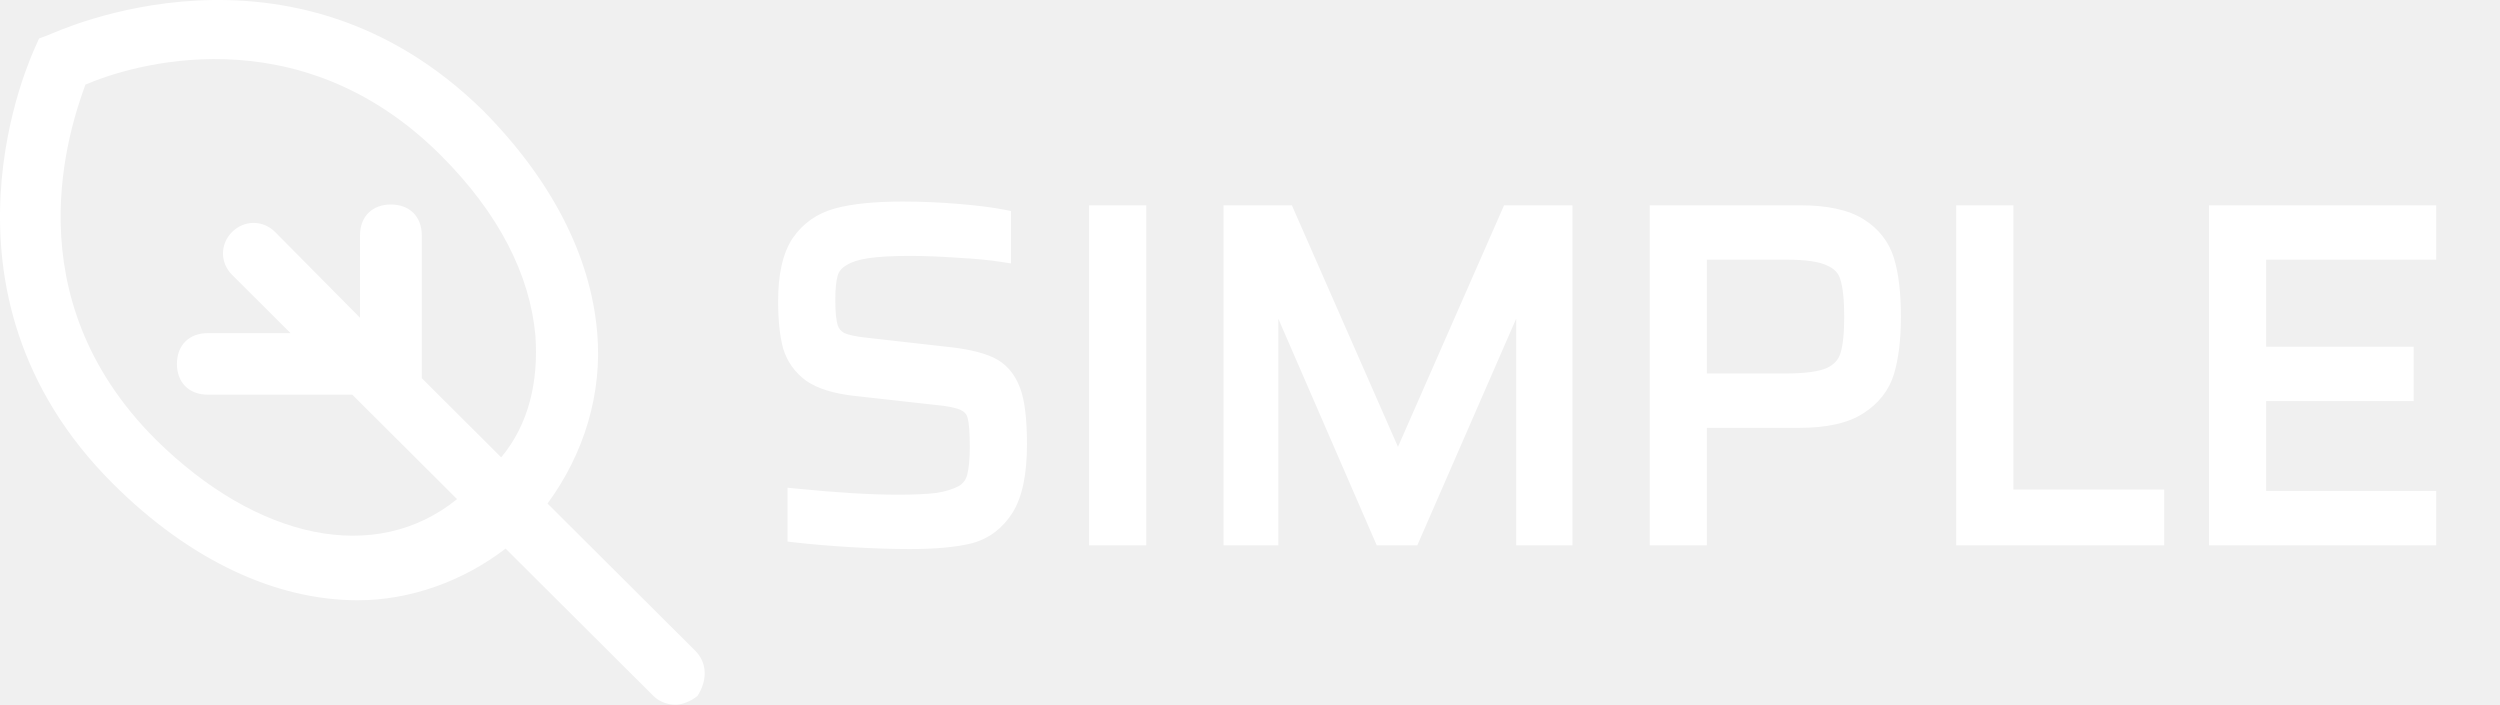
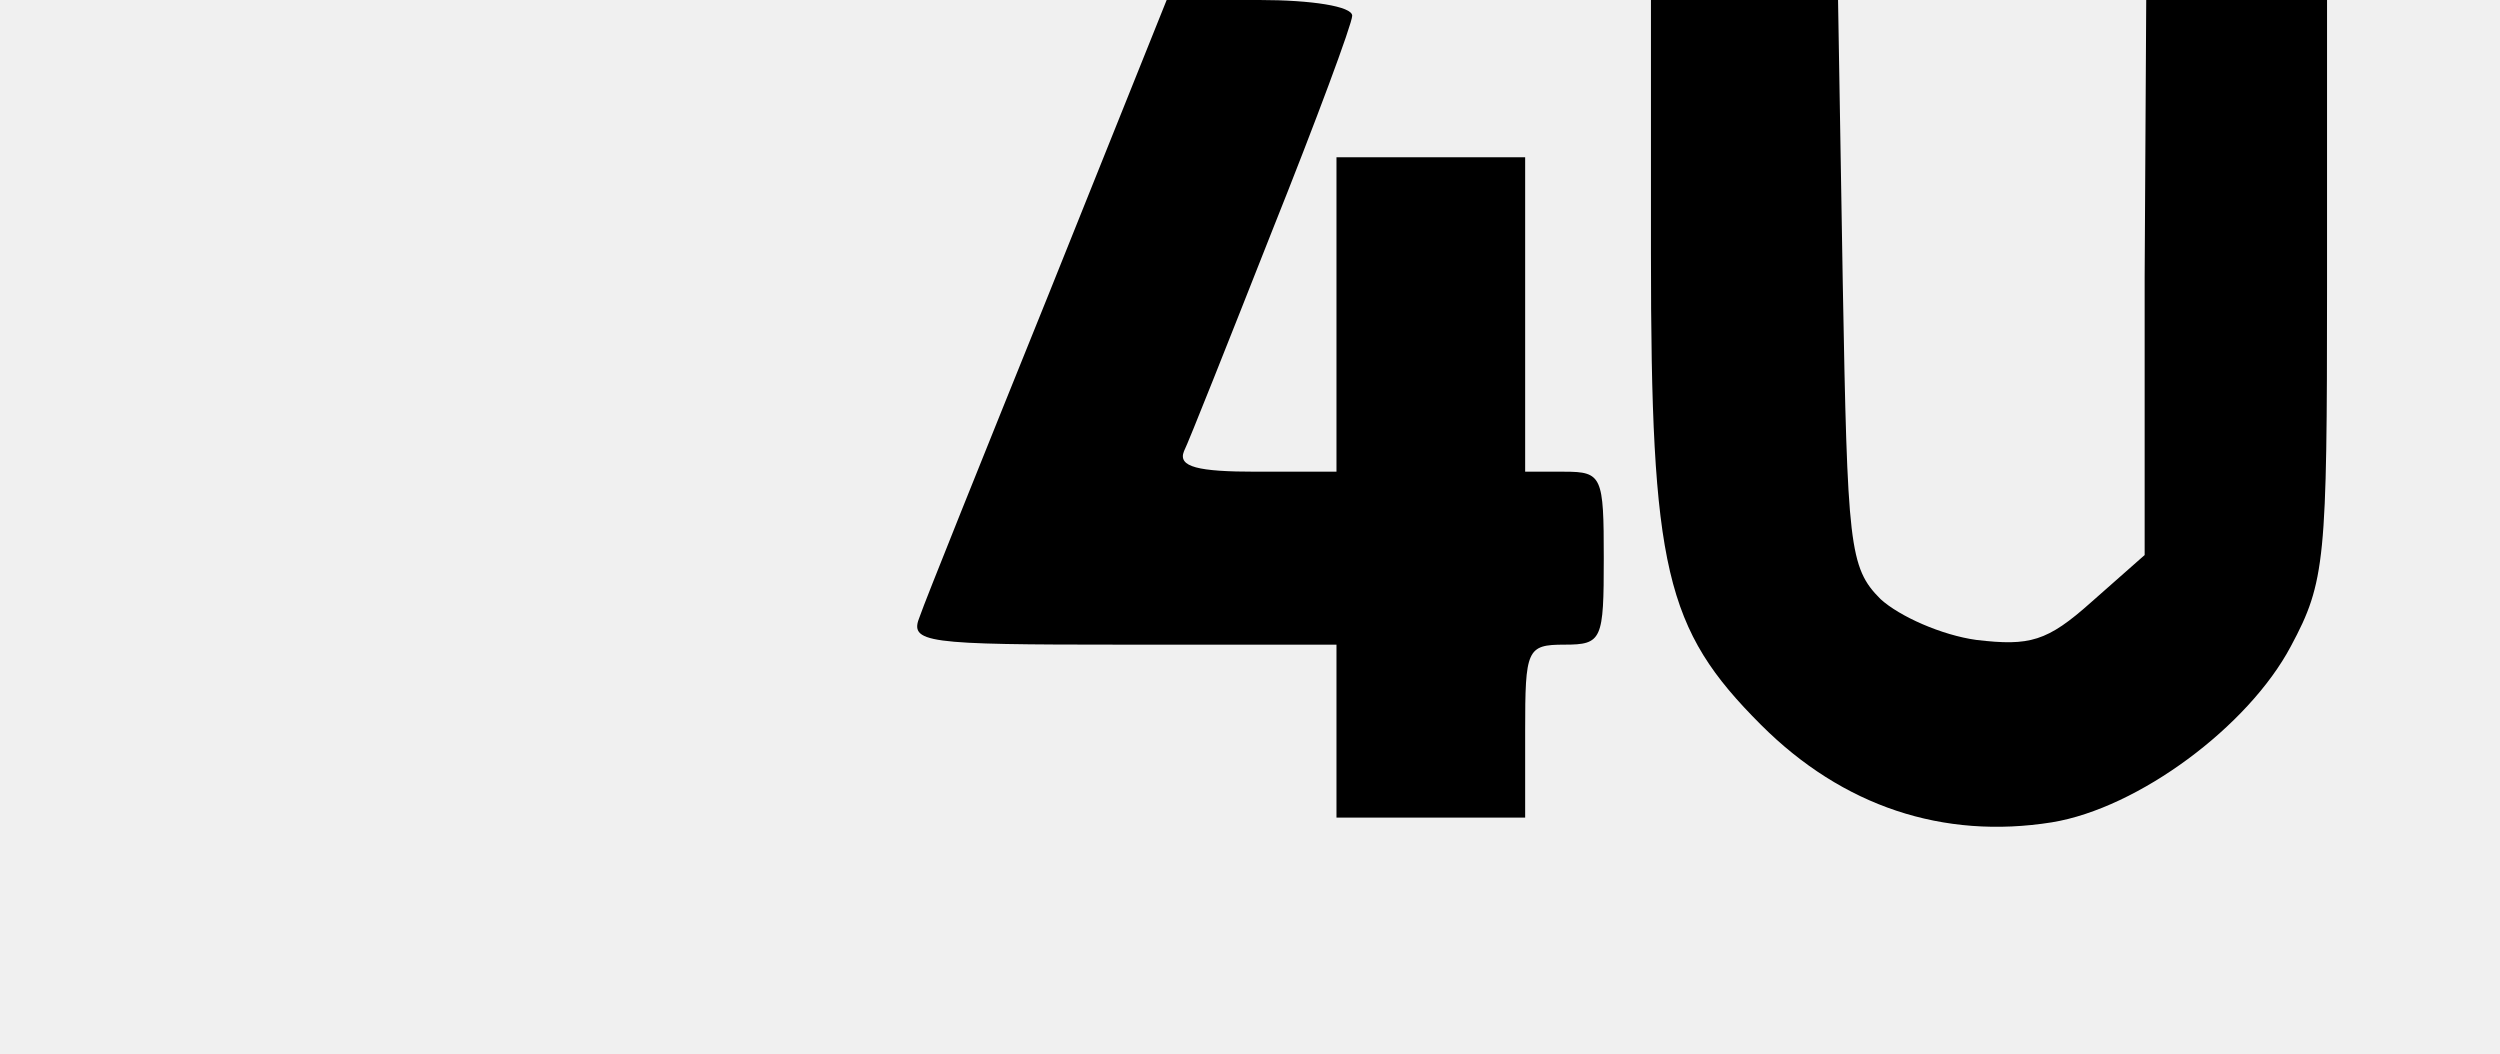
- <svg xmlns="http://www.w3.org/2000/svg" width="149" height="42" viewBox="0 0 149 42" fill="none">
-   <path d="M41.44 38.789L32.632 30.01C34.801 27.061 35.918 23.457 35.59 19.788C35.195 15.202 32.829 10.681 28.819 6.619C17.316 -4.717 3.38 1.901 2.854 2.098L2.328 2.294L2.065 2.884C2 3.08 -4.837 17.299 6.732 28.83C11.334 33.417 16.461 35.776 21.325 35.776C24.415 35.776 27.57 34.662 30.134 32.696L38.942 41.476C39.337 41.869 39.862 42 40.257 42C40.651 42 41.177 41.803 41.572 41.476C42.163 40.559 42.163 39.51 41.44 38.789ZM9.296 26.209C0.685 17.626 4.169 7.601 5.089 5.046C7.653 3.932 17.71 0.722 26.255 9.239C29.739 12.712 31.58 16.381 31.909 19.985C32.106 22.737 31.514 25.292 29.871 27.258L25.138 22.54V14.023C25.138 12.909 24.415 12.188 23.297 12.188C22.18 12.188 21.457 12.909 21.457 14.023V18.937L16.395 13.826C15.672 13.105 14.555 13.105 13.832 13.826C13.109 14.547 13.109 15.661 13.832 16.381L17.316 19.854H12.386C11.268 19.854 10.545 20.575 10.545 21.689C10.545 22.802 11.268 23.523 12.386 23.523H20.997L22.114 24.637L27.241 29.748C22.377 33.679 15.344 32.172 9.296 26.209Z" fill="white" />
-   <path d="M54.212 32.224C53.185 32.224 52.037 32.187 50.768 32.112C49.517 32.037 48.407 31.944 47.436 31.832V29.62C49.863 29.863 51.888 29.984 53.512 29.984C54.52 29.984 55.313 29.947 55.892 29.872C56.489 29.779 56.993 29.62 57.404 29.396C57.777 29.172 58.02 28.845 58.132 28.416C58.244 27.968 58.3 27.38 58.3 26.652C58.3 25.775 58.253 25.159 58.16 24.804C58.067 24.431 57.843 24.16 57.488 23.992C57.152 23.824 56.564 23.703 55.724 23.628L50.964 23.096C49.807 22.965 48.929 22.695 48.332 22.284C47.753 21.855 47.361 21.304 47.156 20.632C46.969 19.941 46.876 19.045 46.876 17.944C46.876 16.413 47.137 15.256 47.66 14.472C48.201 13.688 48.948 13.165 49.9 12.904C50.871 12.643 52.168 12.512 53.792 12.512C54.875 12.512 55.976 12.559 57.096 12.652C58.216 12.745 59.103 12.857 59.756 12.988V15.116C59.047 15.004 58.169 14.92 57.124 14.864C56.079 14.789 55.108 14.752 54.212 14.752C53.167 14.752 52.327 14.799 51.692 14.892C51.057 14.985 50.563 15.144 50.208 15.368C49.816 15.592 49.564 15.891 49.452 16.264C49.34 16.637 49.284 17.169 49.284 17.86C49.284 18.625 49.34 19.185 49.452 19.54C49.564 19.876 49.779 20.128 50.096 20.296C50.413 20.445 50.936 20.557 51.664 20.632L56.368 21.164C57.488 21.276 58.356 21.472 58.972 21.752C59.588 22.032 60.036 22.536 60.316 23.264C60.577 23.936 60.708 25.009 60.708 26.484C60.708 28.183 60.447 29.452 59.924 30.292C59.401 31.113 58.701 31.645 57.824 31.888C56.947 32.112 55.743 32.224 54.212 32.224ZM65.409 32V12.736H67.817V32H65.409ZM90.865 32V16.852H90.753L84.145 32H82.381L75.801 16.852H75.689V32H73.421V12.736H76.669L83.249 27.716H83.389L89.969 12.736H93.217V32H90.865ZM98.823 12.736H107.279C108.829 12.736 110.005 12.988 110.807 13.492C111.61 13.996 112.142 14.677 112.403 15.536C112.665 16.395 112.795 17.505 112.795 18.868C112.795 20.175 112.665 21.267 112.403 22.144C112.142 23.003 111.601 23.693 110.779 24.216C109.977 24.739 108.791 25 107.223 25H101.231V32H98.823V12.736ZM106.411 22.76C107.625 22.76 108.511 22.639 109.071 22.396C109.631 22.135 109.995 21.743 110.163 21.22C110.331 20.697 110.415 19.913 110.415 18.868C110.415 17.823 110.331 17.039 110.163 16.516C110.014 15.993 109.659 15.611 109.099 15.368C108.558 15.107 107.681 14.976 106.467 14.976H101.231V22.76H106.411ZM117.089 32V12.736H119.497V29.676H128.485V32H117.089ZM132.155 32V12.736H144.699V14.976H134.563V21.164H143.355V23.404H134.563V29.76H144.699V32H132.155Z" fill="white" />
-   <path d="M50.768 32.112L50.738 32.611L50.739 32.611L50.768 32.112ZM47.436 31.832H46.936V32.278L47.379 32.329L47.436 31.832ZM47.436 29.62L47.486 29.122L46.936 29.067V29.62H47.436ZM55.892 29.872L55.956 30.368L55.969 30.366L55.892 29.872ZM57.404 29.396L57.643 29.835L57.652 29.83L57.661 29.825L57.404 29.396ZM58.132 28.416L58.616 28.542L58.617 28.537L58.132 28.416ZM58.16 24.804L57.675 24.925L57.676 24.931L58.16 24.804ZM57.488 23.992L57.264 24.439L57.274 24.444L57.488 23.992ZM55.724 23.628L55.668 24.125L55.68 24.126L55.724 23.628ZM50.964 23.096L50.908 23.593L50.908 23.593L50.964 23.096ZM48.332 22.284L48.034 22.686L48.041 22.691L48.049 22.696L48.332 22.284ZM47.156 20.632L46.673 20.762L46.675 20.77L46.678 20.778L47.156 20.632ZM47.66 14.472L47.248 14.188L47.244 14.195L47.66 14.472ZM49.9 12.904L49.77 12.421L49.768 12.422L49.9 12.904ZM59.756 12.988H60.256V12.578L59.854 12.498L59.756 12.988ZM59.756 15.116L59.678 15.61L60.256 15.701V15.116H59.756ZM57.124 14.864L57.088 15.363L57.097 15.363L57.124 14.864ZM51.692 14.892L51.765 15.387L51.765 15.387L51.692 14.892ZM50.208 15.368L50.456 15.802L50.466 15.797L50.475 15.791L50.208 15.368ZM49.452 19.54L48.975 19.691L48.978 19.698L49.452 19.54ZM50.096 20.296L49.862 20.738L49.873 20.743L49.883 20.748L50.096 20.296ZM51.664 20.632L51.72 20.135L51.715 20.135L51.664 20.632ZM56.368 21.164L56.312 21.661L56.318 21.662L56.368 21.164ZM58.972 21.752L59.179 21.297L59.179 21.297L58.972 21.752ZM60.316 23.264L59.849 23.444L59.85 23.445L60.316 23.264ZM59.924 30.292L60.346 30.561L60.349 30.556L59.924 30.292ZM57.824 31.888L57.948 32.373L57.957 32.37L57.824 31.888ZM54.212 31.724C53.197 31.724 52.059 31.687 50.797 31.613L50.739 32.611C52.016 32.686 53.174 32.724 54.212 32.724V31.724ZM50.798 31.613C49.554 31.539 48.453 31.446 47.493 31.335L47.379 32.329C48.361 32.442 49.481 32.536 50.738 32.611L50.798 31.613ZM47.936 31.832V29.62H46.936V31.832H47.936ZM47.386 30.117C49.822 30.361 51.865 30.484 53.512 30.484V29.484C51.911 29.484 49.903 29.364 47.486 29.122L47.386 30.117ZM53.512 30.484C54.528 30.484 55.346 30.447 55.956 30.368L55.828 29.376C55.28 29.447 54.512 29.484 53.512 29.484V30.484ZM55.969 30.366C56.608 30.266 57.17 30.093 57.643 29.835L57.165 28.957C56.817 29.147 56.371 29.291 55.815 29.378L55.969 30.366ZM57.661 29.825C58.149 29.532 58.471 29.095 58.616 28.542L57.648 28.29C57.569 28.595 57.406 28.812 57.147 28.967L57.661 29.825ZM58.617 28.537C58.743 28.034 58.8 27.4 58.8 26.652H57.8C57.8 27.36 57.745 27.902 57.647 28.295L58.617 28.537ZM58.8 26.652C58.8 25.775 58.755 25.1 58.644 24.677L57.676 24.931C57.752 25.217 57.8 25.775 57.8 26.652H58.8ZM58.645 24.683C58.515 24.161 58.189 23.771 57.702 23.54L57.274 24.444C57.496 24.549 57.619 24.7 57.675 24.925L58.645 24.683ZM57.712 23.545C57.284 23.331 56.612 23.205 55.768 23.13L55.68 24.126C56.516 24.2 57.02 24.317 57.264 24.439L57.712 23.545ZM55.779 23.131L51.02 22.599L50.908 23.593L55.669 24.125L55.779 23.131ZM51.02 22.599C49.9 22.473 49.116 22.216 48.615 21.872L48.049 22.696C48.743 23.173 49.713 23.458 50.908 23.593L51.02 22.599ZM48.63 21.883C48.135 21.515 47.807 21.053 47.634 20.486L46.678 20.778C46.915 21.555 47.372 22.194 48.034 22.686L48.63 21.883ZM47.639 20.502C47.468 19.87 47.376 19.022 47.376 17.944H46.376C46.376 19.068 46.471 20.013 46.673 20.762L47.639 20.502ZM47.376 17.944C47.376 16.456 47.633 15.415 48.076 14.749L47.244 14.195C46.642 15.098 46.376 16.371 46.376 17.944H47.376ZM48.071 14.756C48.543 14.073 49.189 13.618 50.032 13.386L49.768 12.422C48.707 12.713 47.859 13.303 47.249 14.188L48.071 14.756ZM50.03 13.387C50.94 13.142 52.188 13.012 53.792 13.012V12.012C52.148 12.012 50.801 12.144 49.77 12.421L50.03 13.387ZM53.792 13.012C54.86 13.012 55.948 13.058 57.054 13.15L57.138 12.154C56.004 12.059 54.889 12.012 53.792 12.012V13.012ZM57.054 13.15C58.166 13.243 59.032 13.353 59.658 13.478L59.854 12.498C59.174 12.362 58.266 12.248 57.138 12.154L57.054 13.15ZM59.256 12.988V15.116H60.256V12.988H59.256ZM59.834 14.622C59.102 14.507 58.206 14.421 57.151 14.365L57.097 15.363C58.132 15.419 58.991 15.502 59.678 15.61L59.834 14.622ZM57.16 14.365C56.104 14.29 55.122 14.252 54.212 14.252V15.252C55.094 15.252 56.053 15.289 57.088 15.363L57.16 14.365ZM54.212 14.252C53.155 14.252 52.288 14.299 51.619 14.397L51.765 15.387C52.365 15.298 53.178 15.252 54.212 15.252V14.252ZM51.619 14.397C50.949 14.496 50.377 14.67 49.941 14.945L50.475 15.791C50.748 15.618 51.166 15.475 51.765 15.387L51.619 14.397ZM49.96 14.934C49.475 15.211 49.128 15.605 48.973 16.12L49.931 16.408C50 16.177 50.157 15.973 50.456 15.802L49.96 14.934ZM48.973 16.12C48.84 16.563 48.784 17.152 48.784 17.86H49.784C49.784 17.187 49.84 16.712 49.931 16.408L48.973 16.12ZM48.784 17.86C48.784 18.634 48.839 19.259 48.975 19.691L49.929 19.389C49.841 19.112 49.784 18.616 49.784 17.86H48.784ZM48.978 19.698C49.131 20.158 49.433 20.511 49.862 20.738L50.33 19.854C50.124 19.745 49.997 19.594 49.926 19.382L48.978 19.698ZM49.883 20.748C50.282 20.936 50.876 21.054 51.613 21.129L51.715 20.135C50.996 20.061 50.545 19.955 50.309 19.844L49.883 20.748ZM51.608 21.129L56.312 21.661L56.424 20.667L51.72 20.135L51.608 21.129ZM56.318 21.662C57.415 21.771 58.221 21.96 58.765 22.207L59.179 21.297C58.491 20.984 57.561 20.781 56.418 20.666L56.318 21.662ZM58.765 22.207C59.243 22.425 59.609 22.818 59.849 23.444L60.783 23.084C60.463 22.254 59.933 21.639 59.179 21.297L58.765 22.207ZM59.85 23.445C60.076 24.026 60.208 25.02 60.208 26.484H61.208C61.208 24.998 61.079 23.846 60.782 23.083L59.85 23.445ZM60.208 26.484C60.208 28.148 59.949 29.306 59.499 30.028L60.349 30.556C60.944 29.598 61.208 28.217 61.208 26.484H60.208ZM59.502 30.024C59.041 30.748 58.44 31.199 57.691 31.406L57.957 32.37C58.963 32.092 59.762 31.478 60.346 30.56L59.502 30.024ZM57.7 31.404C56.882 31.613 55.725 31.724 54.212 31.724V32.724C55.76 32.724 57.012 32.611 57.948 32.373L57.7 31.404ZM65.409 32H64.909V32.5H65.409V32ZM65.409 12.736V12.236H64.909V12.736H65.409ZM67.817 12.736H68.317V12.236H67.817V12.736ZM67.817 32V32.5H68.317V32H67.817ZM65.909 32V12.736H64.909V32H65.909ZM65.409 13.236H67.817V12.236H65.409V13.236ZM67.317 12.736V32H68.317V12.736H67.317ZM67.817 31.5H65.409V32.5H67.817V31.5ZM90.865 32H90.365V32.5H90.865V32ZM90.865 16.852H91.365V16.352H90.865V16.852ZM90.753 16.852V16.352H90.426L90.295 16.652L90.753 16.852ZM84.145 32V32.5H84.472L84.603 32.2L84.145 32ZM82.381 32L81.922 32.199L82.053 32.5H82.381V32ZM75.801 16.852L76.26 16.653L76.129 16.352H75.801V16.852ZM75.689 16.852V16.352H75.189V16.852H75.689ZM75.689 32V32.5H76.189V32H75.689ZM73.421 32H72.921V32.5H73.421V32ZM73.421 12.736V12.236H72.921V12.736H73.421ZM76.669 12.736L77.127 12.535L76.996 12.236H76.669V12.736ZM83.249 27.716L82.791 27.917L82.923 28.216H83.249V27.716ZM83.389 27.716V28.216H83.716L83.847 27.917L83.389 27.716ZM89.969 12.736V12.236H89.643L89.511 12.535L89.969 12.736ZM93.217 12.736H93.717V12.236H93.217V12.736ZM93.217 32V32.5H93.717V32H93.217ZM91.365 32V16.852H90.365V32H91.365ZM90.865 16.352H90.753V17.352H90.865V16.352ZM90.295 16.652L83.687 31.8L84.603 32.2L91.211 17.052L90.295 16.652ZM84.145 31.5H82.381V32.5H84.145V31.5ZM82.84 31.801L76.26 16.653L75.343 17.051L81.922 32.199L82.84 31.801ZM75.801 16.352H75.689V17.352H75.801V16.352ZM75.189 16.852V32H76.189V16.852H75.189ZM75.689 31.5H73.421V32.5H75.689V31.5ZM73.921 32V12.736H72.921V32H73.921ZM73.421 13.236H76.669V12.236H73.421V13.236ZM76.211 12.937L82.791 27.917L83.707 27.515L77.127 12.535L76.211 12.937ZM83.249 28.216H83.389V27.216H83.249V28.216ZM83.847 27.917L90.427 12.937L89.511 12.535L82.931 27.515L83.847 27.917ZM89.969 13.236H93.217V12.236H89.969V13.236ZM92.717 12.736V32H93.717V12.736H92.717ZM93.217 31.5H90.865V32.5H93.217V31.5ZM98.823 12.736V12.236H98.323V12.736H98.823ZM110.807 13.492L110.542 13.915L110.542 13.915L110.807 13.492ZM112.403 15.536L111.925 15.682L111.925 15.682L112.403 15.536ZM112.403 22.144L112.882 22.29L112.883 22.287L112.403 22.144ZM110.779 24.216L110.511 23.794L110.507 23.797L110.779 24.216ZM101.231 25V24.5H100.731V25H101.231ZM101.231 32V32.5H101.731V32H101.231ZM98.823 32H98.323V32.5H98.823V32ZM109.071 22.396L109.27 22.855L109.283 22.849L109.071 22.396ZM110.163 21.22L109.687 21.067L109.687 21.067L110.163 21.22ZM110.163 16.516L109.683 16.653L109.685 16.661L109.687 16.669L110.163 16.516ZM109.099 15.368L108.882 15.818L108.891 15.823L108.901 15.827L109.099 15.368ZM101.231 14.976V14.476H100.731V14.976H101.231ZM101.231 22.76H100.731V23.26H101.231V22.76ZM98.823 13.236H107.279V12.236H98.823V13.236ZM107.279 13.236C108.788 13.236 109.854 13.484 110.542 13.915L111.073 13.069C110.155 12.492 108.869 12.236 107.279 12.236V13.236ZM110.542 13.915C111.248 14.359 111.701 14.945 111.925 15.682L112.882 15.39C112.583 14.41 111.972 13.633 111.073 13.069L110.542 13.915ZM111.925 15.682C112.167 16.475 112.295 17.532 112.295 18.868H113.295C113.295 17.479 113.163 16.314 112.882 15.39L111.925 15.682ZM112.295 18.868C112.295 20.145 112.167 21.185 111.924 22.001L112.883 22.287C113.162 21.348 113.295 20.204 113.295 18.868H112.295ZM111.925 21.998C111.702 22.733 111.241 23.33 110.511 23.794L111.048 24.638C111.961 24.057 112.583 23.272 112.882 22.29L111.925 21.998ZM110.507 23.797C109.822 24.243 108.75 24.5 107.223 24.5V25.5C108.833 25.5 110.132 25.234 111.052 24.635L110.507 23.797ZM107.223 24.5H101.231V25.5H107.223V24.5ZM100.731 25V32H101.731V25H100.731ZM101.231 31.5H98.823V32.5H101.231V31.5ZM99.323 32V12.736H98.323V32H99.323ZM106.411 23.26C107.639 23.26 108.612 23.14 109.27 22.855L108.873 21.937C108.411 22.137 107.611 22.26 106.411 22.26V23.26ZM109.283 22.849C109.951 22.537 110.423 22.046 110.639 21.373L109.687 21.067C109.568 21.44 109.311 21.732 108.86 21.943L109.283 22.849ZM110.639 21.373C110.832 20.774 110.915 19.927 110.915 18.868H109.915C109.915 19.899 109.831 20.62 109.687 21.067L110.639 21.373ZM110.915 18.868C110.915 17.809 110.832 16.962 110.639 16.363L109.687 16.669C109.831 17.116 109.915 17.837 109.915 18.868H110.915ZM110.644 16.379C110.448 15.693 109.977 15.203 109.298 14.909L108.901 15.827C109.342 16.018 109.58 16.294 109.683 16.653L110.644 16.379ZM109.317 14.918C108.668 14.605 107.695 14.476 106.467 14.476V15.476C107.667 15.476 108.448 15.609 108.882 15.818L109.317 14.918ZM106.467 14.476H101.231V15.476H106.467V14.476ZM100.731 14.976V22.76H101.731V14.976H100.731ZM101.231 23.26H106.411V22.26H101.231V23.26ZM117.089 32H116.589V32.5H117.089V32ZM117.089 12.736V12.236H116.589V12.736H117.089ZM119.497 12.736H119.997V12.236H119.497V12.736ZM119.497 29.676H118.997V30.176H119.497V29.676ZM128.485 29.676H128.985V29.176H128.485V29.676ZM128.485 32V32.5H128.985V32H128.485ZM117.589 32V12.736H116.589V32H117.589ZM117.089 13.236H119.497V12.236H117.089V13.236ZM118.997 12.736V29.676H119.997V12.736H118.997ZM119.497 30.176H128.485V29.176H119.497V30.176ZM127.985 29.676V32H128.985V29.676H127.985ZM128.485 31.5H117.089V32.5H128.485V31.5ZM132.155 32H131.655V32.5H132.155V32ZM132.155 12.736V12.236H131.655V12.736H132.155ZM144.699 12.736H145.199V12.236H144.699V12.736ZM144.699 14.976V15.476H145.199V14.976H144.699ZM134.563 14.976V14.476H134.063V14.976H134.563ZM134.563 21.164H134.063V21.664H134.563V21.164ZM143.355 21.164H143.855V20.664H143.355V21.164ZM143.355 23.404V23.904H143.855V23.404H143.355ZM134.563 23.404V22.904H134.063V23.404H134.563ZM134.563 29.76H134.063V30.26H134.563V29.76ZM144.699 29.76H145.199V29.26H144.699V29.76ZM144.699 32V32.5H145.199V32H144.699ZM132.655 32V12.736H131.655V32H132.655ZM132.155 13.236H144.699V12.236H132.155V13.236ZM144.199 12.736V14.976H145.199V12.736H144.199ZM144.699 14.476H134.563V15.476H144.699V14.476ZM134.063 14.976V21.164H135.063V14.976H134.063ZM134.563 21.664H143.355V20.664H134.563V21.664ZM142.855 21.164V23.404H143.855V21.164H142.855ZM143.355 22.904H134.563V23.904H143.355V22.904ZM134.063 23.404V29.76H135.063V23.404H134.063ZM134.563 30.26H144.699V29.26H134.563V30.26ZM144.199 29.76V32H145.199V29.76H144.199ZM144.699 31.5H132.155V32.5H144.699V31.5Z" fill="white" />
+ <svg xmlns="http://www.w3.org/2000/svg" version="1.0" width="159pt" height="67pt" viewBox="0 0 159 67" preserveAspectRatio="xMidYMid meet">
+   <g transform="translate(0,67) scale(0.1,-0.1)" fill="#000000" stroke="none">
+     <path d="M667 483 c-42 -104 -79 -196 -82 -205 -7 -17 3 -18 129 -18 l136 0 0 -55 0 -55 60 0 60 0 0 55 c0 52 1 55 25 55 24 0 25 3 25 55 0 52 -1 55 -25 55 l-25 0 0 100 0 100 -60 0 -60 0 0 -100 0 -100 -51 0 c-37 0 -50 3 -46 13 3 6 28 69 56 140 28 70 51 132 51 137 0 6 -26 10 -59 10 l-59 0 -75 -187z" />
+     <path d="M1050 509 c0 -201 9 -239 70 -300 52 -52 116 -73 185 -62 55 9 125 61 152 112 22 41 23 55 23 228 l0 183 -57 0 -58 0 -1 -176 0 -177 -34 -30 c-28 -25 -39 -28 -73 -24 -22 3 -49 15 -61 26 -20 20 -21 34 -24 201 l-3 180 -60 0 -59 0 0 -161z" />
+   </g>
</svg>
